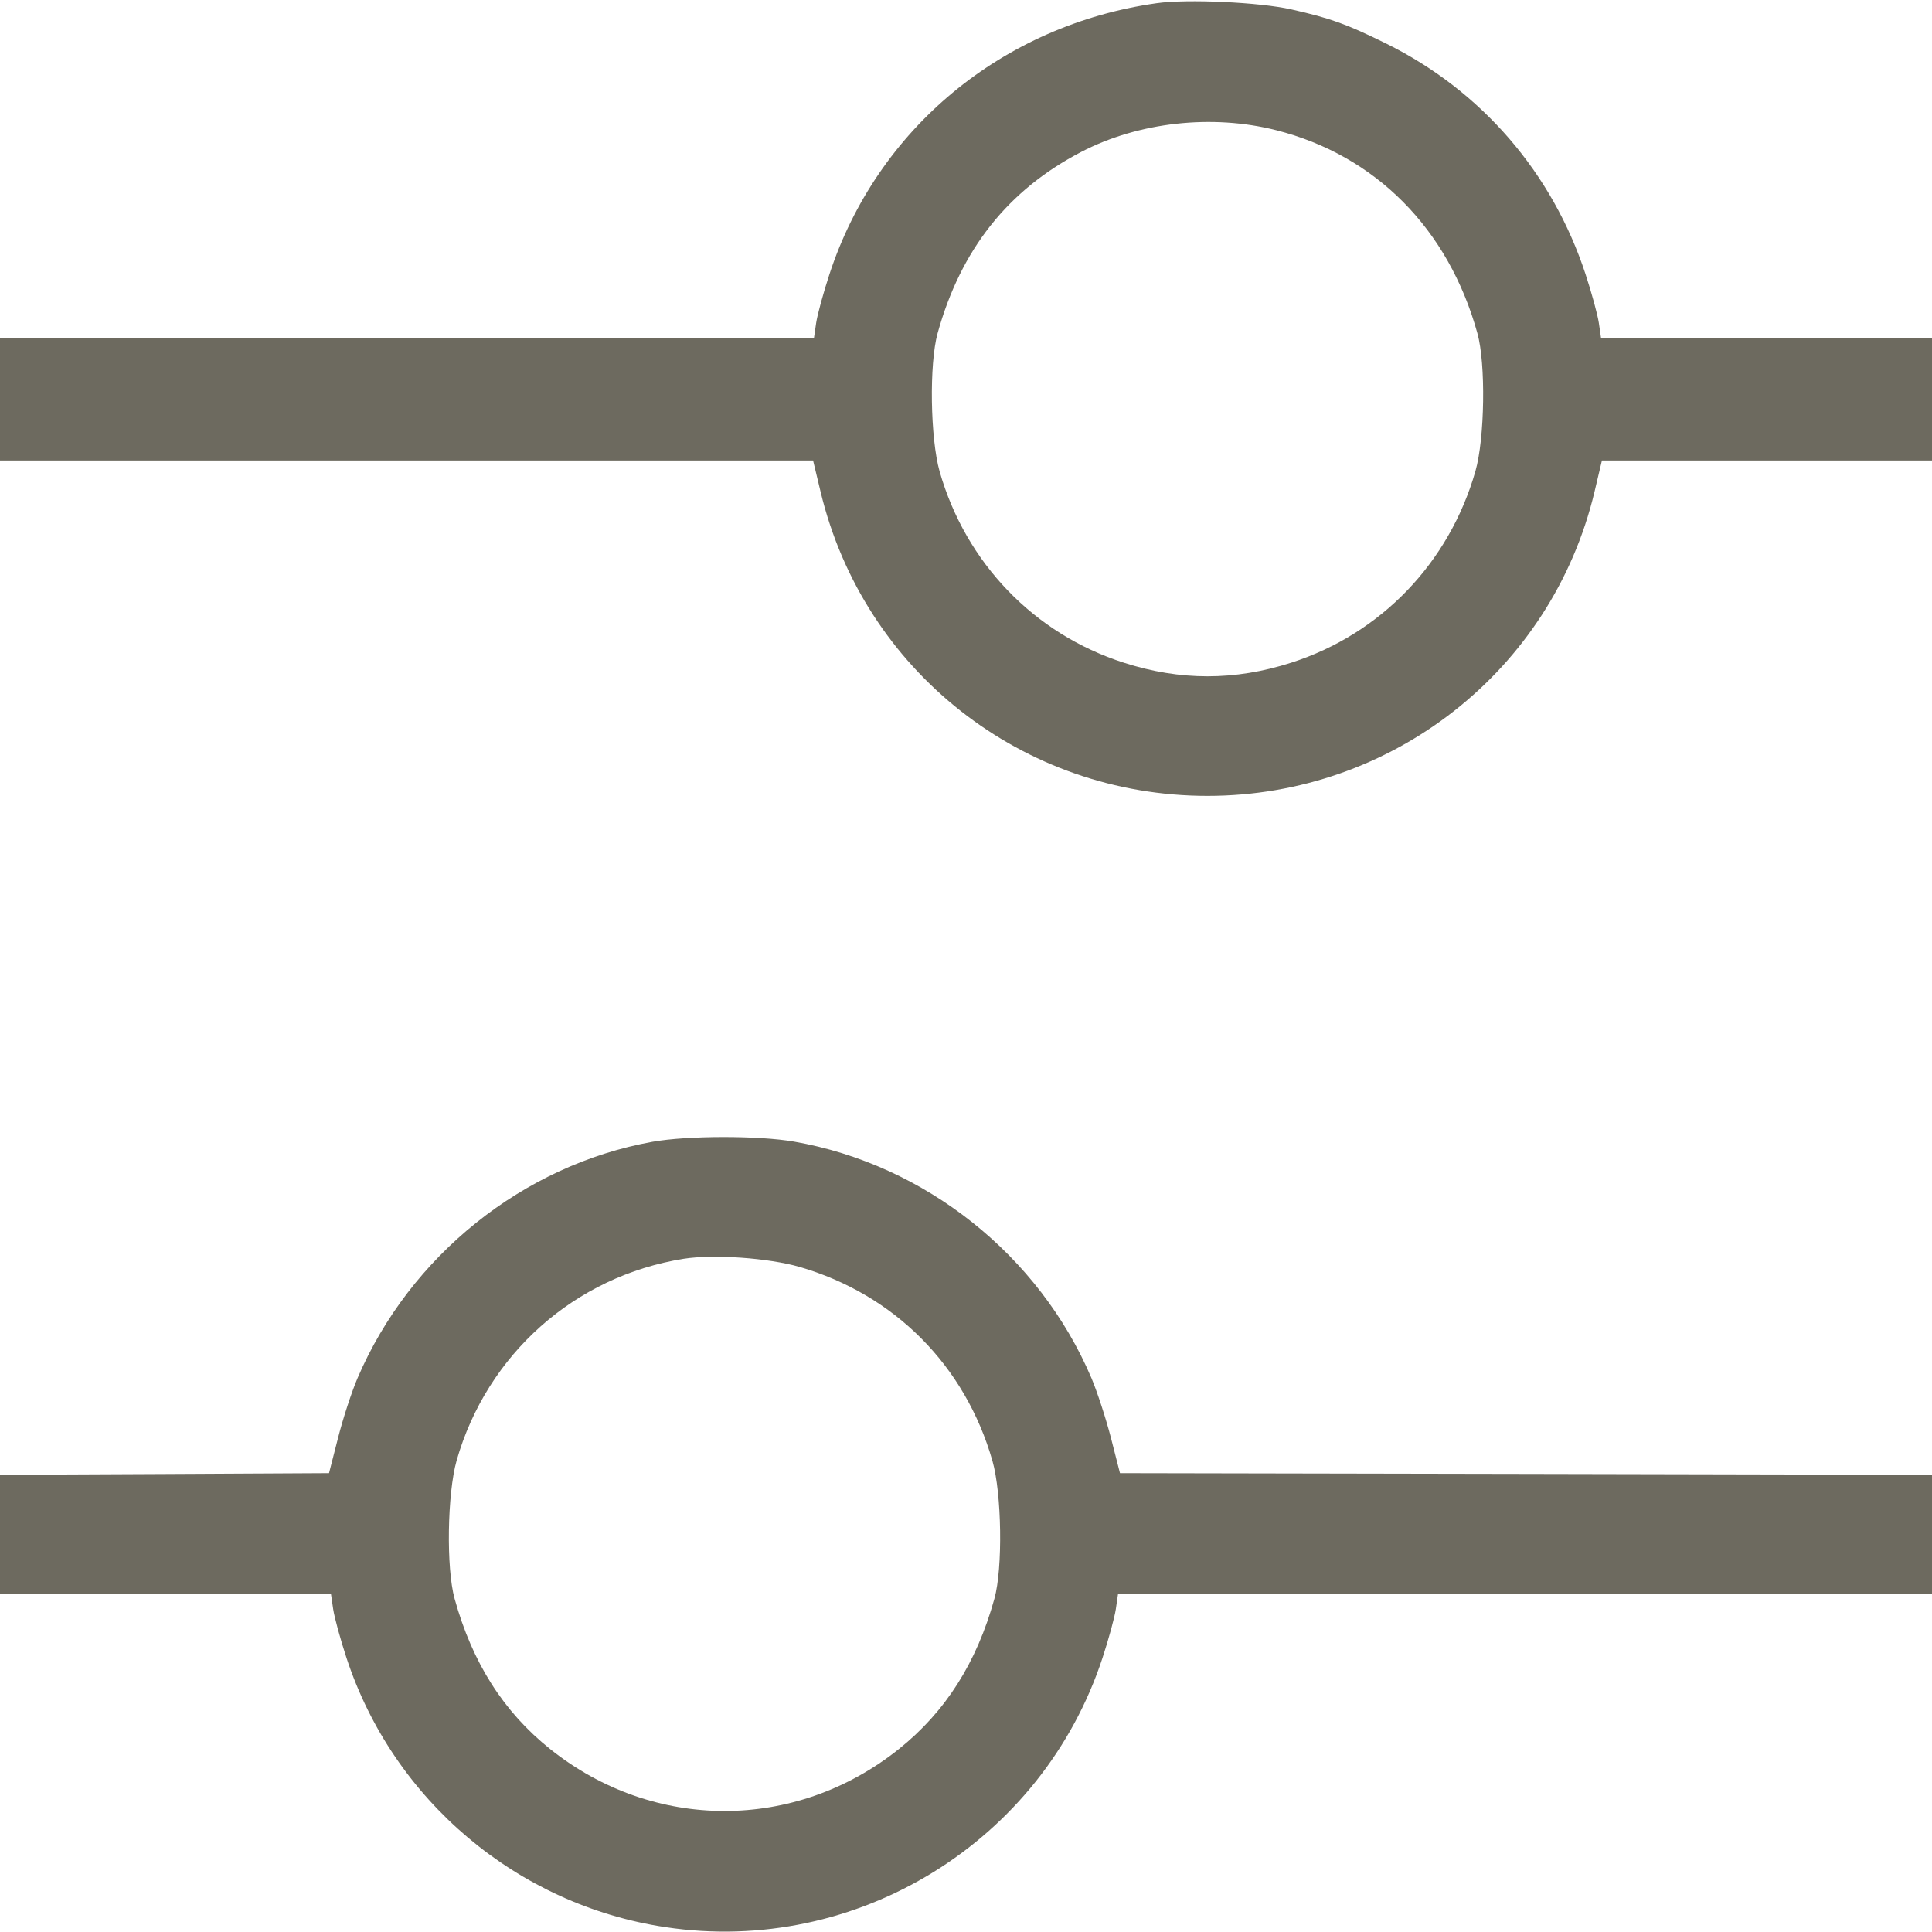
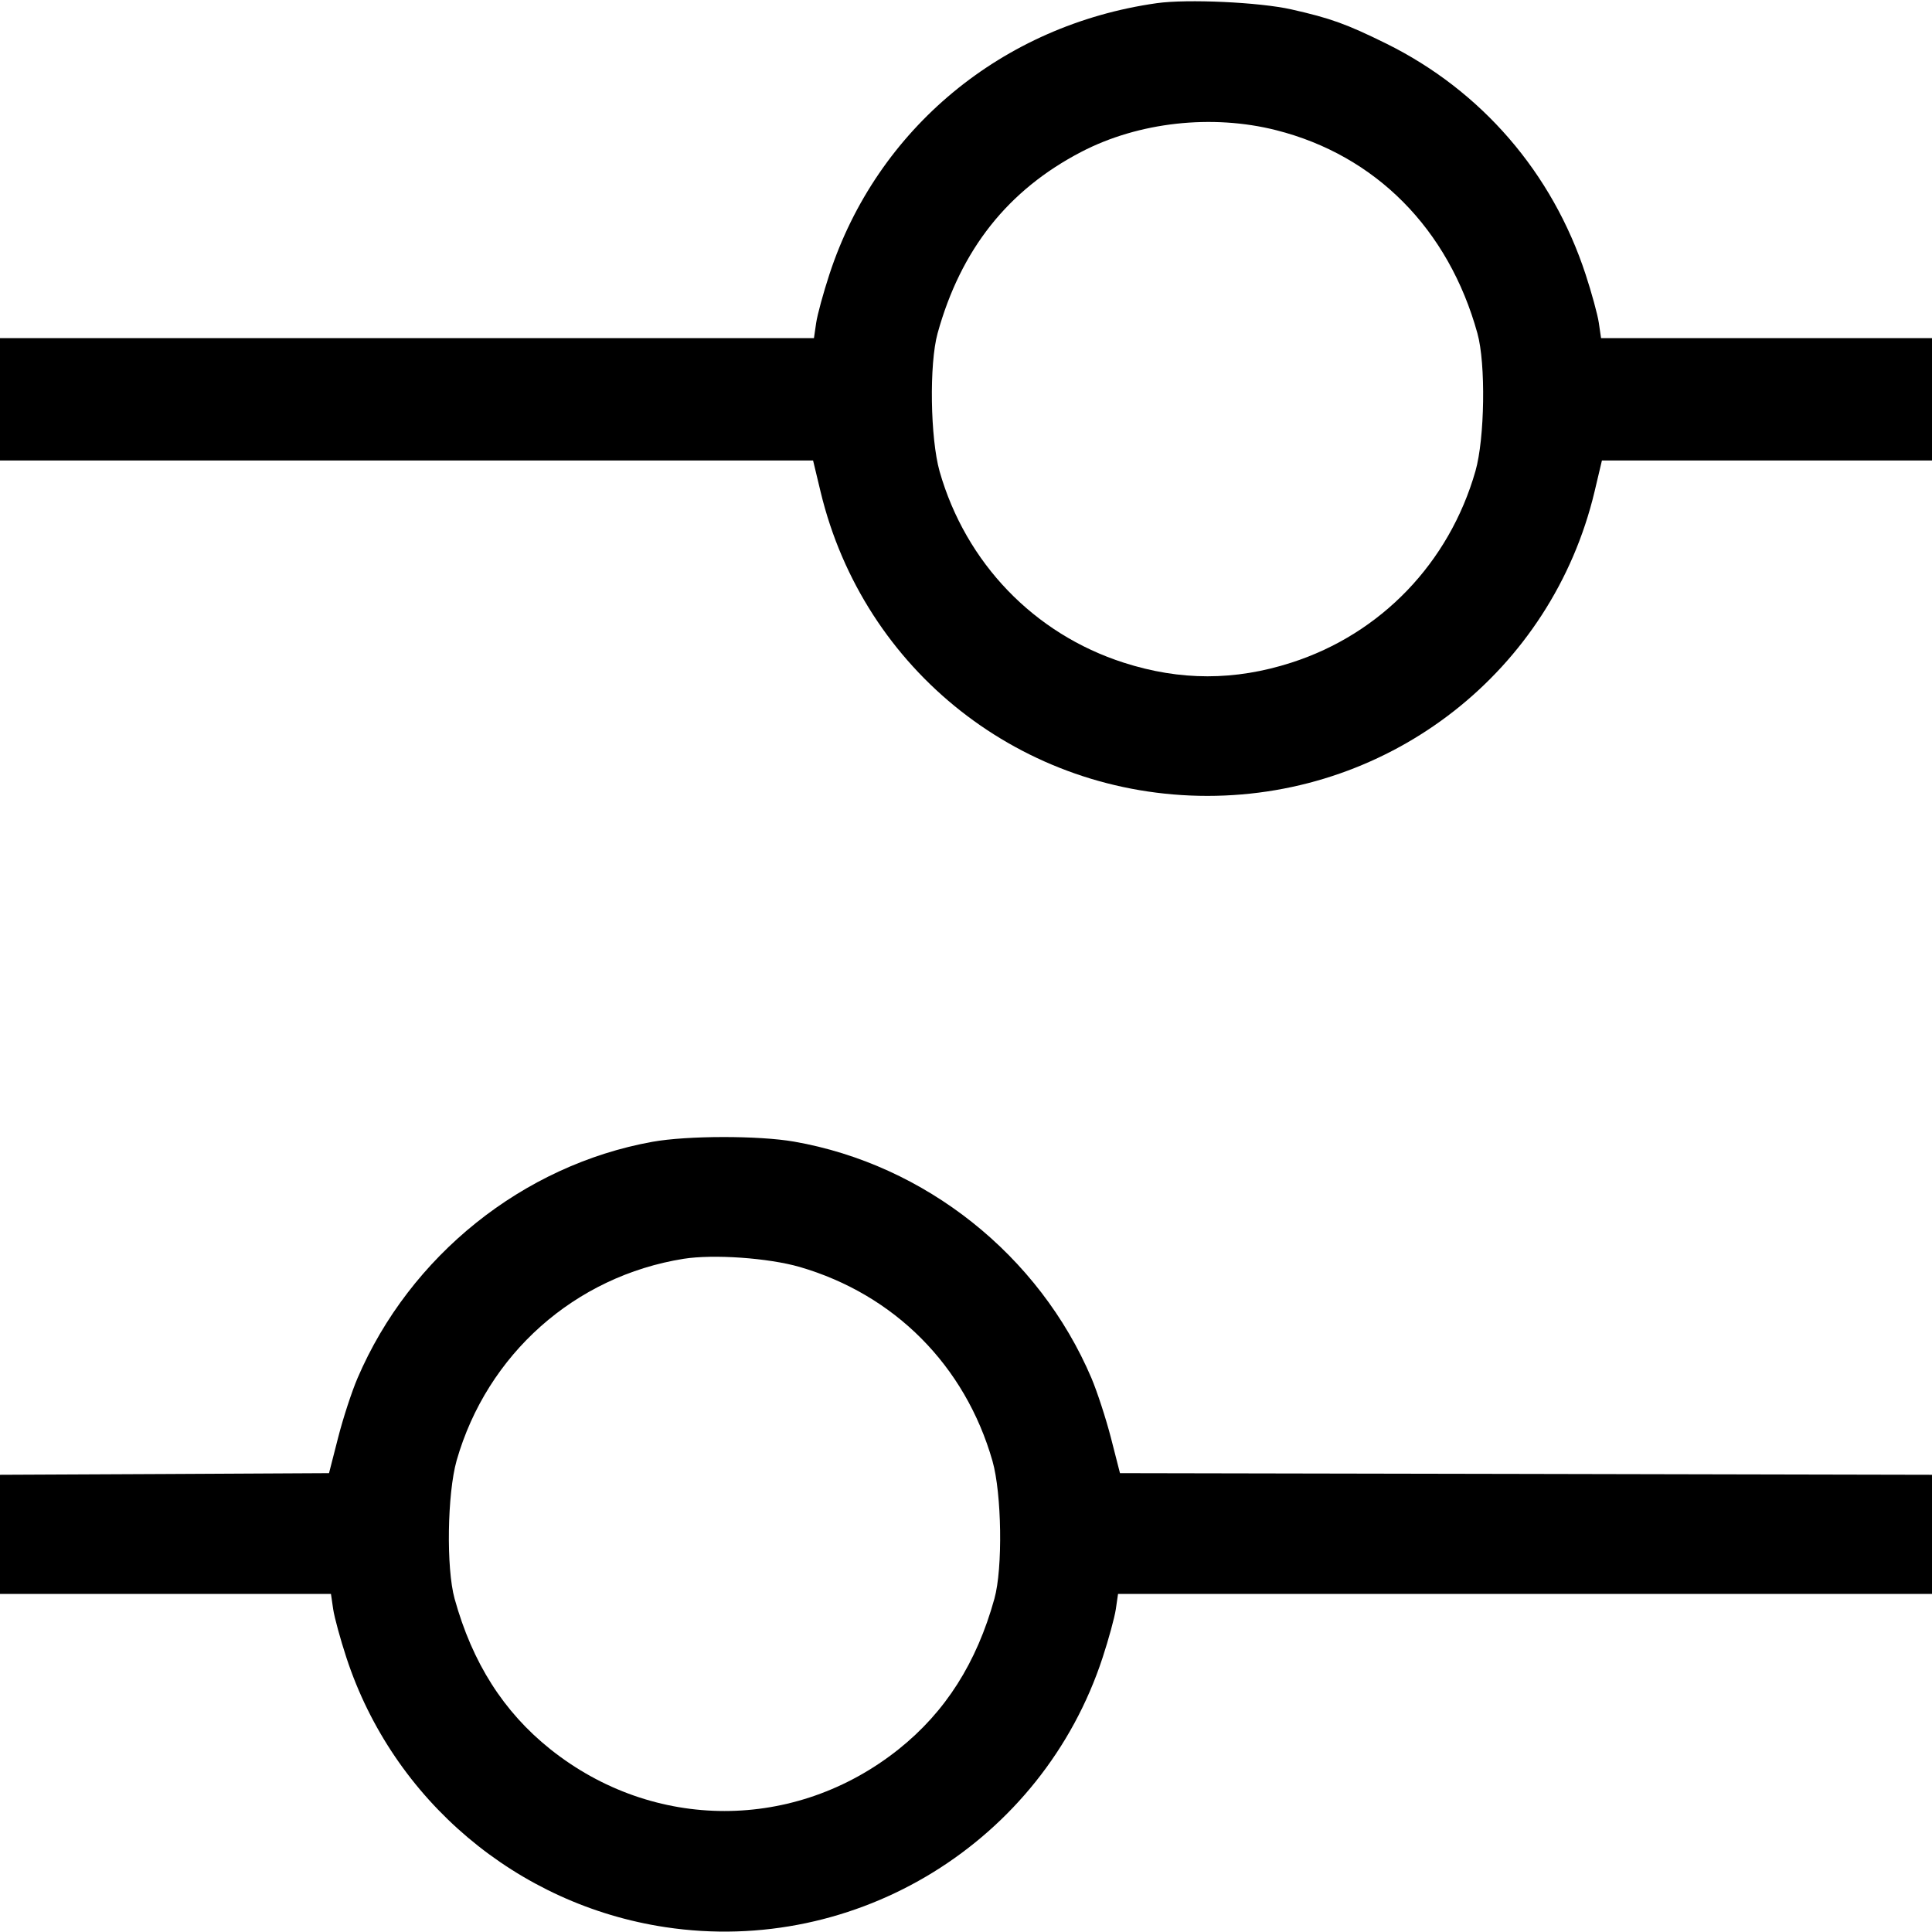
- <svg xmlns="http://www.w3.org/2000/svg" fill="none" viewBox="0 0 20 20">
-   <path d="M11.974 0.033 C 10.376 0.259,9.079 1.333,8.586 2.840 C 8.524 3.029,8.462 3.255,8.449 3.342 L 8.426 3.500 4.213 3.500 L 0.000 3.500 0.000 4.133 L 0.000 4.767 4.208 4.767 L 8.417 4.767 8.495 5.092 C 8.941 6.947,10.586 8.239,12.500 8.239 C 14.411 8.239,16.064 6.941,16.506 5.092 L 16.583 4.767 18.292 4.767 L 20.000 4.767 20.000 4.133 L 20.000 3.500 18.287 3.500 L 16.574 3.500 16.551 3.342 C 16.538 3.255,16.476 3.029,16.414 2.840 C 16.069 1.787,15.335 0.938,14.350 0.451 C 13.938 0.248,13.775 0.189,13.367 0.097 C 13.039 0.023,12.291 -0.012,11.974 0.033 M13.212 1.348 C 14.241 1.609,14.995 2.370,15.294 3.450 C 15.382 3.765,15.370 4.539,15.274 4.876 C 15.002 5.827,14.295 6.562,13.367 6.860 C 12.782 7.048,12.218 7.048,11.633 6.860 C 10.705 6.562,9.998 5.828,9.727 4.881 C 9.630 4.538,9.618 3.767,9.706 3.450 C 9.946 2.583,10.434 1.967,11.194 1.572 C 11.786 1.264,12.547 1.179,13.212 1.348 M6.753 11.820 C 5.414 12.062,4.244 12.999,3.701 14.267 C 3.642 14.404,3.551 14.682,3.500 14.883 L 3.406 15.250 1.703 15.259 L -0.000 15.267 -0.000 15.884 L 0.000 16.500 1.713 16.500 L 3.426 16.500 3.449 16.658 C 3.462 16.745,3.524 16.971,3.586 17.160 C 4.069 18.634,5.352 19.719,6.889 19.950 C 8.870 20.249,10.790 19.065,11.414 17.160 C 11.476 16.971,11.538 16.745,11.551 16.658 L 11.574 16.500 15.787 16.500 L 20.000 16.500 20.000 15.883 L 20.000 15.267 15.797 15.258 L 11.594 15.250 11.500 14.883 C 11.448 14.682,11.357 14.404,11.299 14.267 C 10.757 12.993,9.577 12.055,8.220 11.818 C 7.853 11.754,7.113 11.755,6.753 11.820 M8.277 13.115 C 9.260 13.401,9.991 14.136,10.274 15.124 C 10.370 15.461,10.382 16.235,10.294 16.550 C 10.110 17.214,9.787 17.721,9.304 18.107 C 8.234 18.961,6.766 18.961,5.696 18.107 C 5.213 17.721,4.890 17.214,4.706 16.550 C 4.618 16.233,4.630 15.462,4.727 15.119 C 5.042 14.019,5.951 13.211,7.077 13.031 C 7.387 12.982,7.953 13.022,8.277 13.115 " fill="#6D6A5F" stroke="none" fill-rule="evenodd" />
+ <svg xmlns="http://www.w3.org/2000/svg" viewBox="0 0 20 20">
+   <path d="M11.974 0.033 C 10.376 0.259,9.079 1.333,8.586 2.840 C 8.524 3.029,8.462 3.255,8.449 3.342 L 8.426 3.500 4.213 3.500 L 0.000 3.500 0.000 4.133 L 0.000 4.767 4.208 4.767 L 8.417 4.767 8.495 5.092 C 8.941 6.947,10.586 8.239,12.500 8.239 C 14.411 8.239,16.064 6.941,16.506 5.092 L 16.583 4.767 18.292 4.767 L 20.000 4.767 20.000 4.133 L 20.000 3.500 18.287 3.500 L 16.574 3.500 16.551 3.342 C 16.538 3.255,16.476 3.029,16.414 2.840 C 16.069 1.787,15.335 0.938,14.350 0.451 C 13.938 0.248,13.775 0.189,13.367 0.097 C 13.039 0.023,12.291 -0.012,11.974 0.033 M13.212 1.348 C 14.241 1.609,14.995 2.370,15.294 3.450 C 15.382 3.765,15.370 4.539,15.274 4.876 C 15.002 5.827,14.295 6.562,13.367 6.860 C 12.782 7.048,12.218 7.048,11.633 6.860 C 10.705 6.562,9.998 5.828,9.727 4.881 C 9.630 4.538,9.618 3.767,9.706 3.450 C 9.946 2.583,10.434 1.967,11.194 1.572 C 11.786 1.264,12.547 1.179,13.212 1.348 M6.753 11.820 C 5.414 12.062,4.244 12.999,3.701 14.267 C 3.642 14.404,3.551 14.682,3.500 14.883 L 3.406 15.250 1.703 15.259 L -0.000 15.267 -0.000 15.884 L 0.000 16.500 1.713 16.500 L 3.426 16.500 3.449 16.658 C 3.462 16.745,3.524 16.971,3.586 17.160 C 4.069 18.634,5.352 19.719,6.889 19.950 C 8.870 20.249,10.790 19.065,11.414 17.160 C 11.476 16.971,11.538 16.745,11.551 16.658 L 11.574 16.500 15.787 16.500 L 20.000 16.500 20.000 15.883 L 20.000 15.267 15.797 15.258 L 11.594 15.250 11.500 14.883 C 11.448 14.682,11.357 14.404,11.299 14.267 C 10.757 12.993,9.577 12.055,8.220 11.818 C 7.853 11.754,7.113 11.755,6.753 11.820 M8.277 13.115 C 9.260 13.401,9.991 14.136,10.274 15.124 C 10.370 15.461,10.382 16.235,10.294 16.550 C 10.110 17.214,9.787 17.721,9.304 18.107 C 8.234 18.961,6.766 18.961,5.696 18.107 C 5.213 17.721,4.890 17.214,4.706 16.550 C 4.618 16.233,4.630 15.462,4.727 15.119 C 5.042 14.019,5.951 13.211,7.077 13.031 C 7.387 12.982,7.953 13.022,8.277 13.115 " stroke="none" fill-rule="evenodd" />
</svg>
